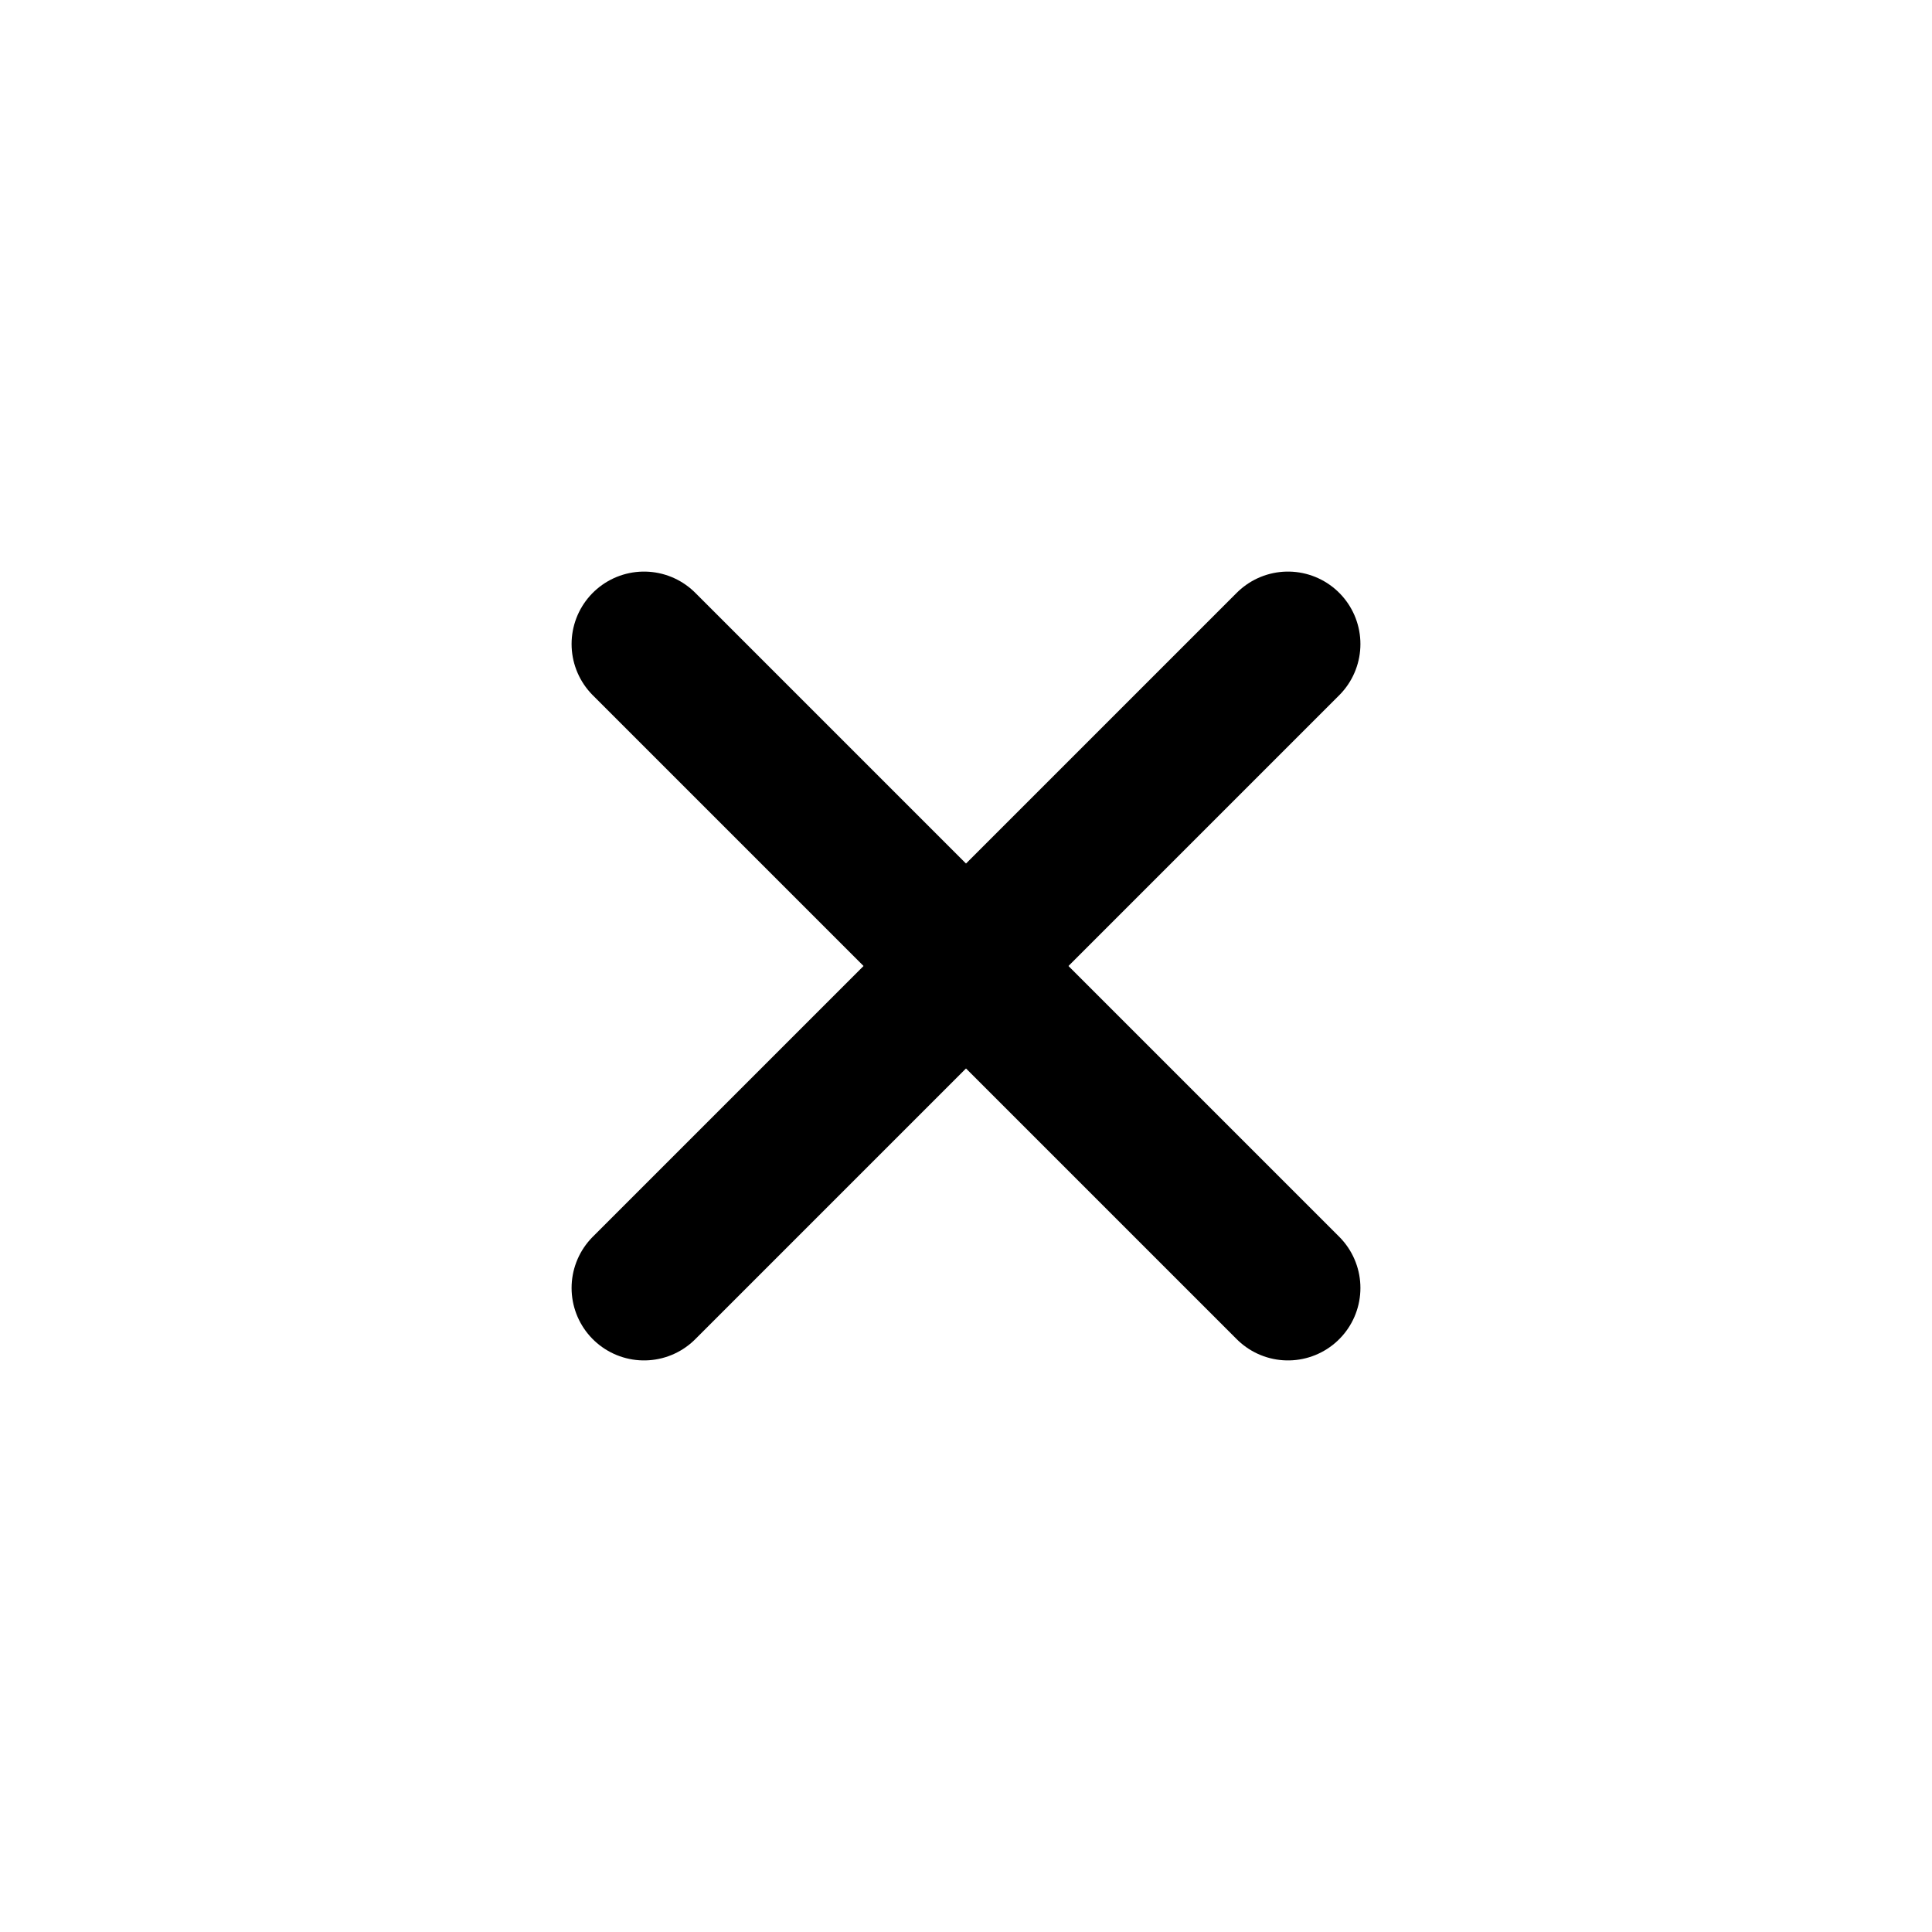
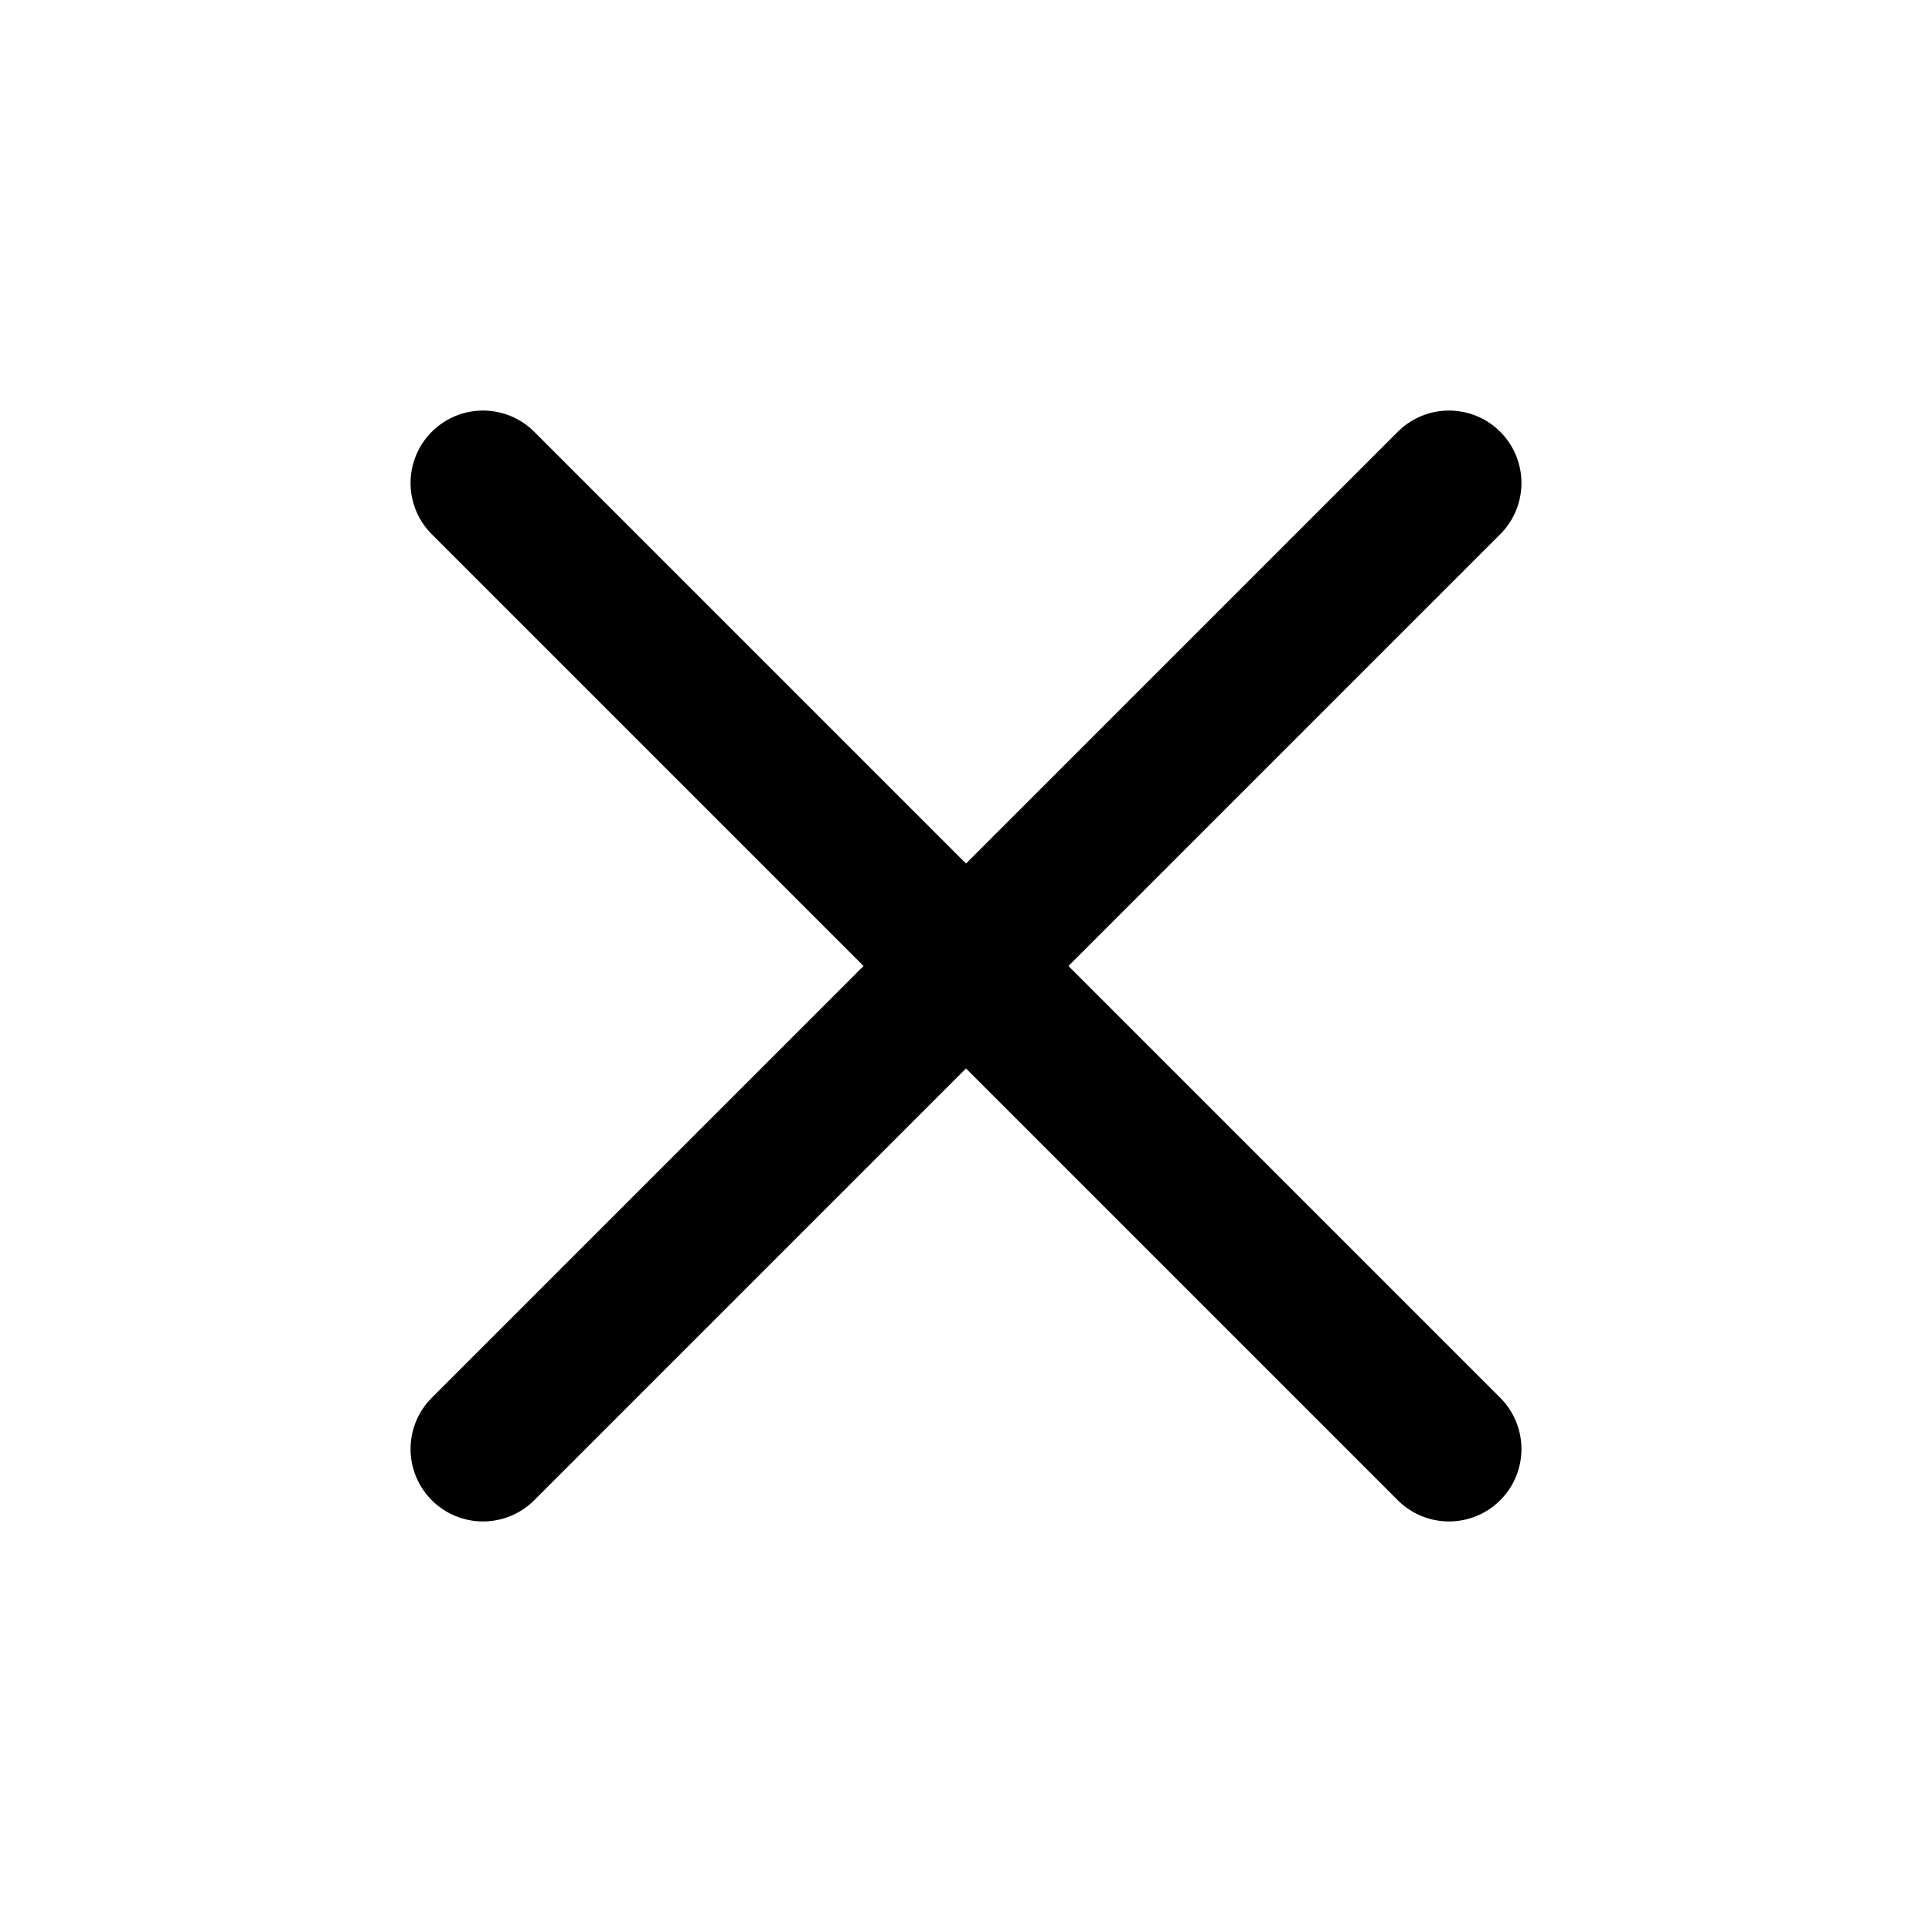
<svg xmlns="http://www.w3.org/2000/svg" class="ds-icon" viewBox="0 0 20 20" fill="none">
-   <path d="M13.333 6.667L6.667 13.333" stroke="currentColor" stroke-width="1.5" stroke-linecap="round" stroke-linejoin="round" vector-effect="non-scaling-stroke" />
-   <path d="M6.667 6.667L13.333 13.333" stroke="currentColor" stroke-width="1.5" stroke-linecap="round" stroke-linejoin="round" vector-effect="non-scaling-stroke" />
+   <path d="M15 5L5 15" stroke="currentColor" stroke-width="1.5" stroke-linecap="round" stroke-linejoin="round" vector-effect="non-scaling-stroke" />
+   <path d="M5 5L15 15" stroke="currentColor" stroke-width="1.5" stroke-linecap="round" stroke-linejoin="round" vector-effect="non-scaling-stroke" />
</svg>
